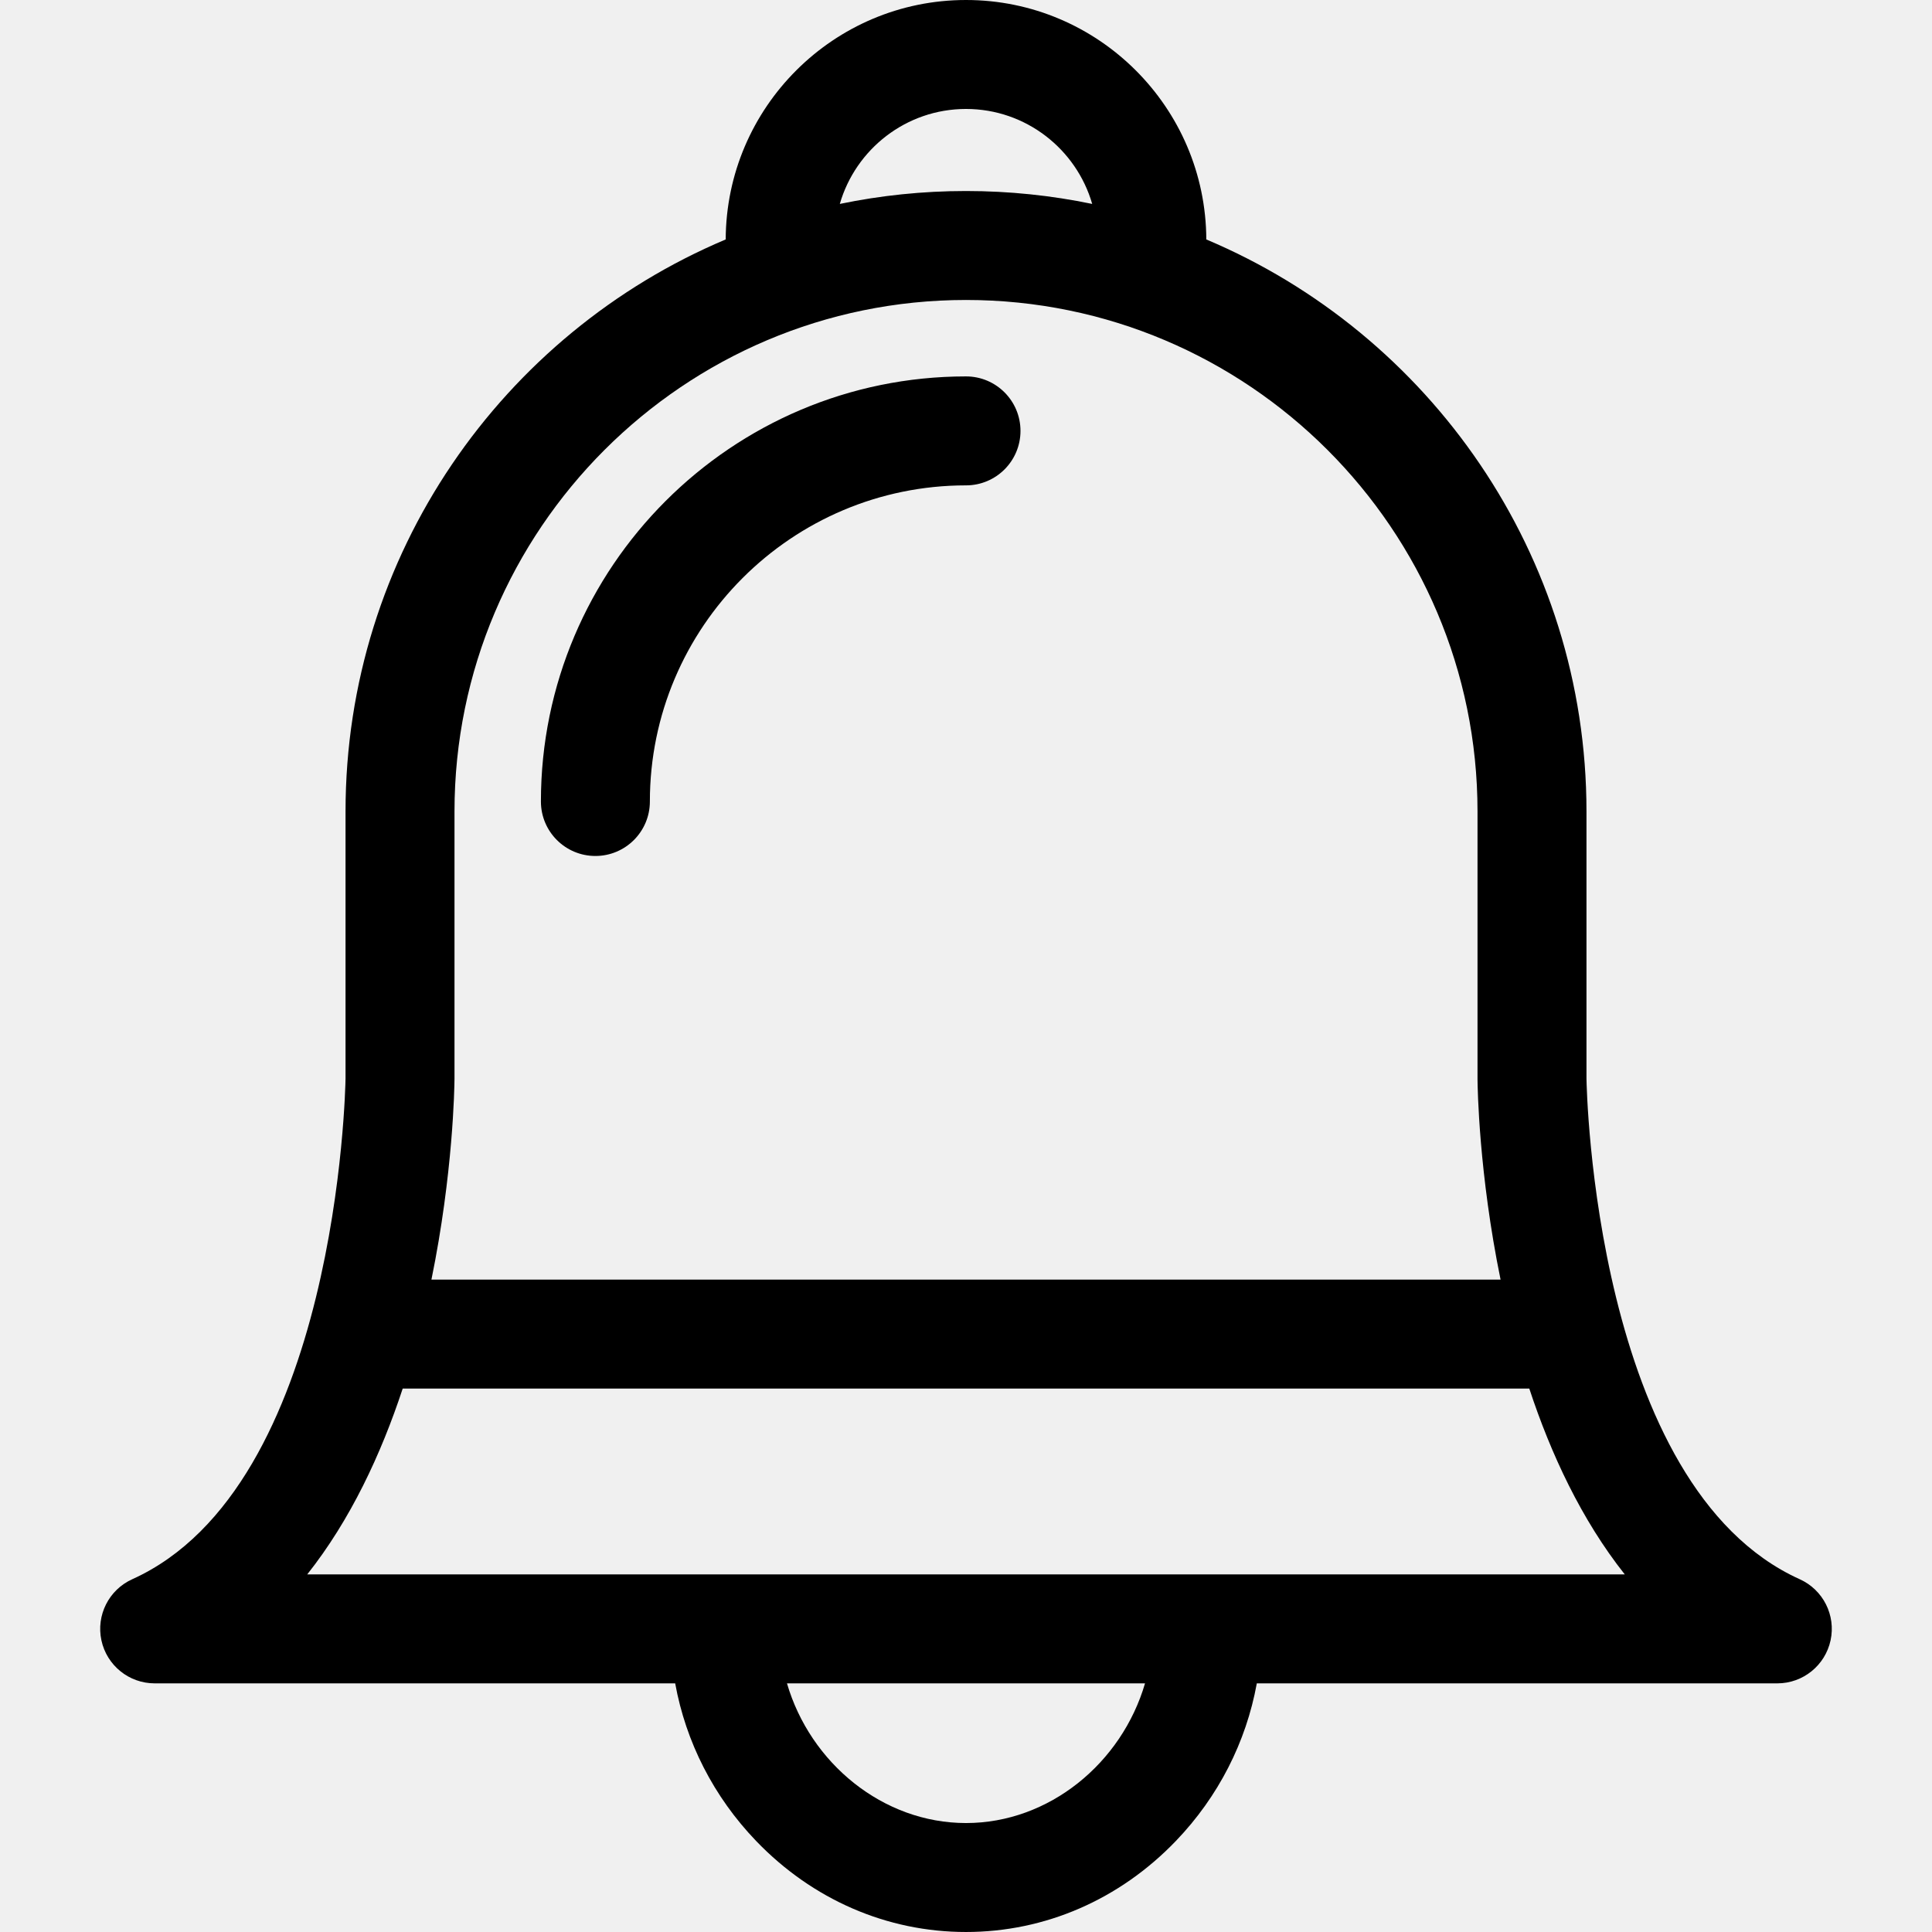
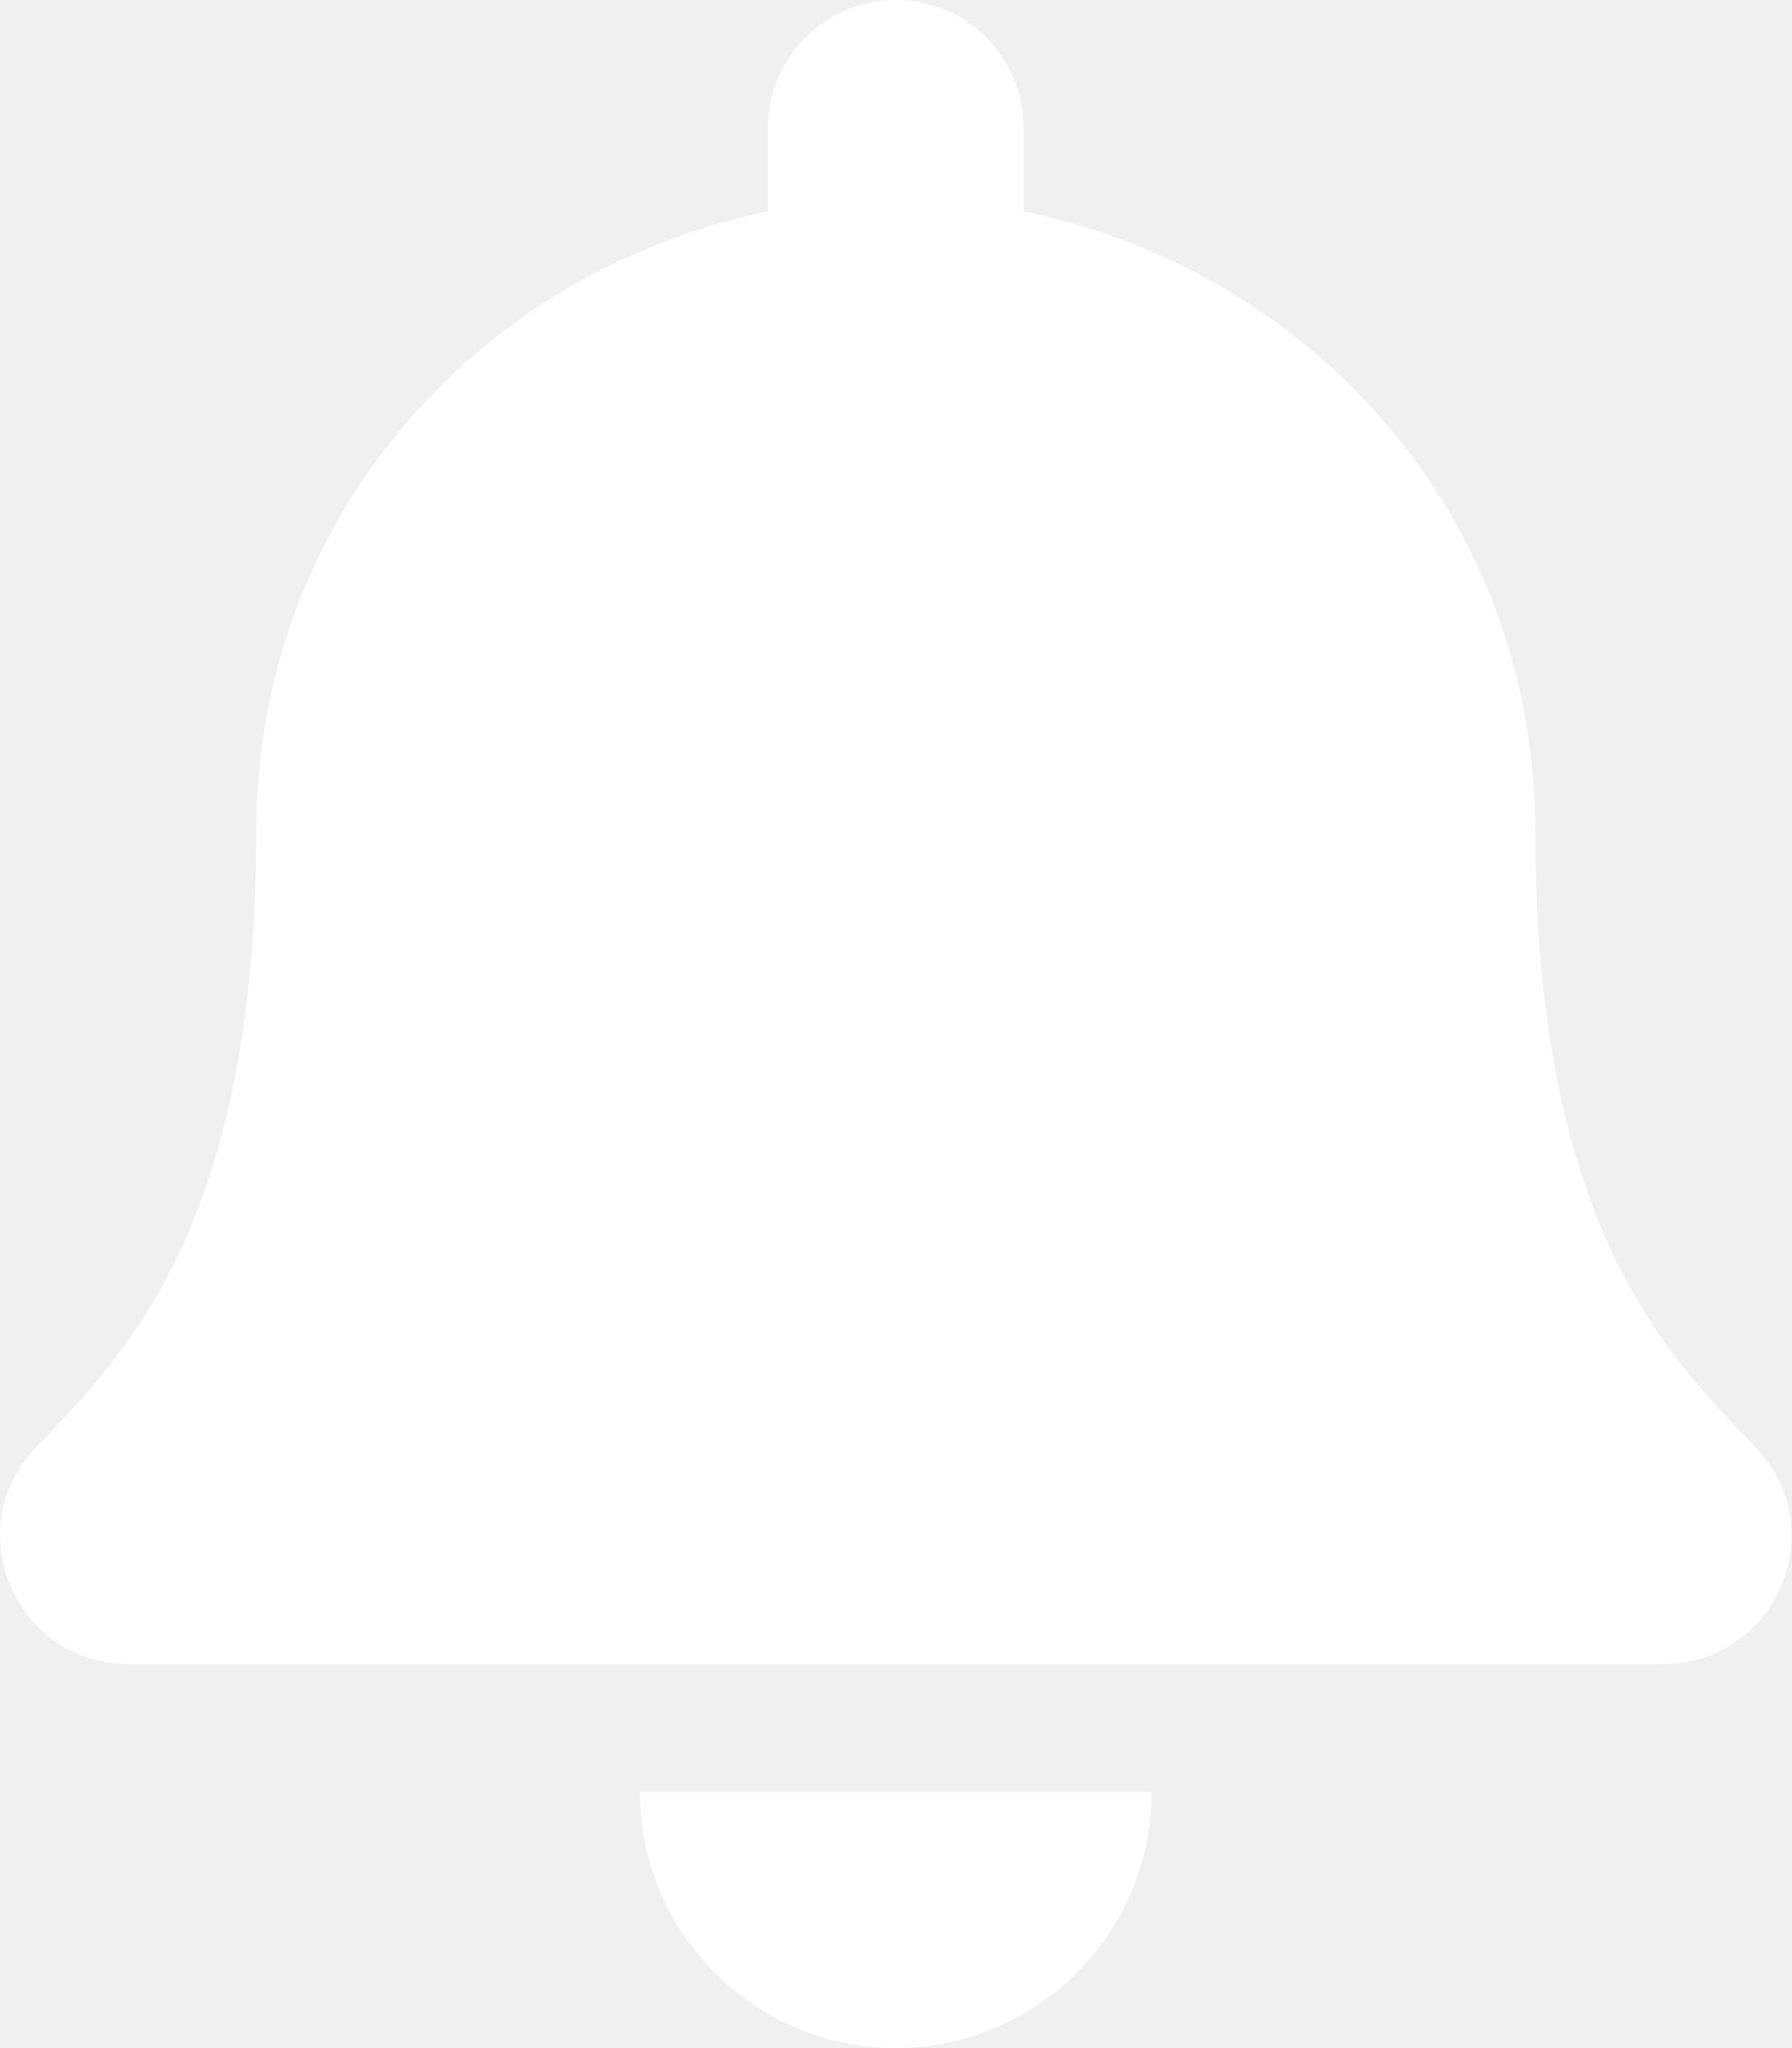
- <svg xmlns="http://www.w3.org/2000/svg" fill="#000000" height="800px" width="800px" version="1.1" id="Capa_1" viewBox="0 0 611.999 611.999" xml:space="preserve">
-   <g>
-     <g>
-       <g>
-         <path d="M570.107,500.254c-65.037-29.371-67.511-155.441-67.559-158.622v-84.578c0-81.402-49.742-151.399-120.427-181.203     C381.969,34,347.883,0,306.001,0c-41.883,0-75.968,34.002-76.121,75.849c-70.682,29.804-120.425,99.801-120.425,181.203v84.578     c-0.046,3.181-2.522,129.251-67.561,158.622c-7.409,3.347-11.481,11.412-9.768,19.36c1.711,7.949,8.74,13.626,16.871,13.626     h164.88c3.38,18.594,12.172,35.892,25.619,49.903c17.86,18.608,41.479,28.856,66.502,28.856     c25.025,0,48.644-10.248,66.502-28.856c13.449-14.012,22.241-31.311,25.619-49.903h164.88c8.131,0,15.159-5.676,16.872-13.626     C581.586,511.664,577.516,503.6,570.107,500.254z M484.434,439.859c6.837,20.728,16.518,41.544,30.246,58.866H97.32     c13.726-17.32,23.407-38.135,30.244-58.866H484.434z M306.001,34.515c18.945,0,34.963,12.73,39.975,30.082     c-12.912-2.678-26.282-4.09-39.975-4.09s-27.063,1.411-39.975,4.09C271.039,47.246,287.057,34.515,306.001,34.515z      M143.97,341.736v-84.685c0-89.343,72.686-162.029,162.031-162.029s162.031,72.686,162.031,162.029v84.826     c0.023,2.596,0.427,29.879,7.303,63.465H136.663C143.543,371.724,143.949,344.393,143.97,341.736z M306.001,577.485     c-26.341,0-49.33-18.992-56.709-44.246h113.416C355.329,558.493,332.344,577.485,306.001,577.485z" />
-         <path d="M306.001,119.235c-74.25,0-134.657,60.405-134.657,134.654c0,9.531,7.727,17.258,17.258,17.258     c9.531,0,17.258-7.727,17.258-17.258c0-55.217,44.923-100.139,100.142-100.139c9.531,0,17.258-7.727,17.258-17.258     C323.259,126.96,315.532,119.235,306.001,119.235z" />
-       </g>
-     </g>
-   </g>
+ <svg xmlns="http://www.w3.org/2000/svg" aria-hidden="true" focusable="false" data-prefix="fas" data-icon="bell" class="svg-inline--fa fa-bell fa-w-14" role="img" viewBox="0 0 448 512">
+   <path fill="#ffffff" d="M224 512c35.32 0 63.97-28.65 63.97-64H160.03c0 35.35 28.65 64 63.97 64zm215.39-149.71c-19.32-20.76-55.47-51.99-55.47-154.29 0-77.7-54.48-139.9-127.94-155.16V32c0-17.67-14.32-32-31.98-32s-31.98 14.33-31.98 32v20.84C118.56 68.1 64.08 130.3 64.08 208c0 102.3-36.15 133.53-55.47 154.29-6 6.45-8.66 14.16-8.61 21.71.11 16.4 12.98 32 32.1 32h383.8c19.12 0 32-15.6 32.1-32 .05-7.55-2.61-15.27-8.61-21.71z" />
</svg>
